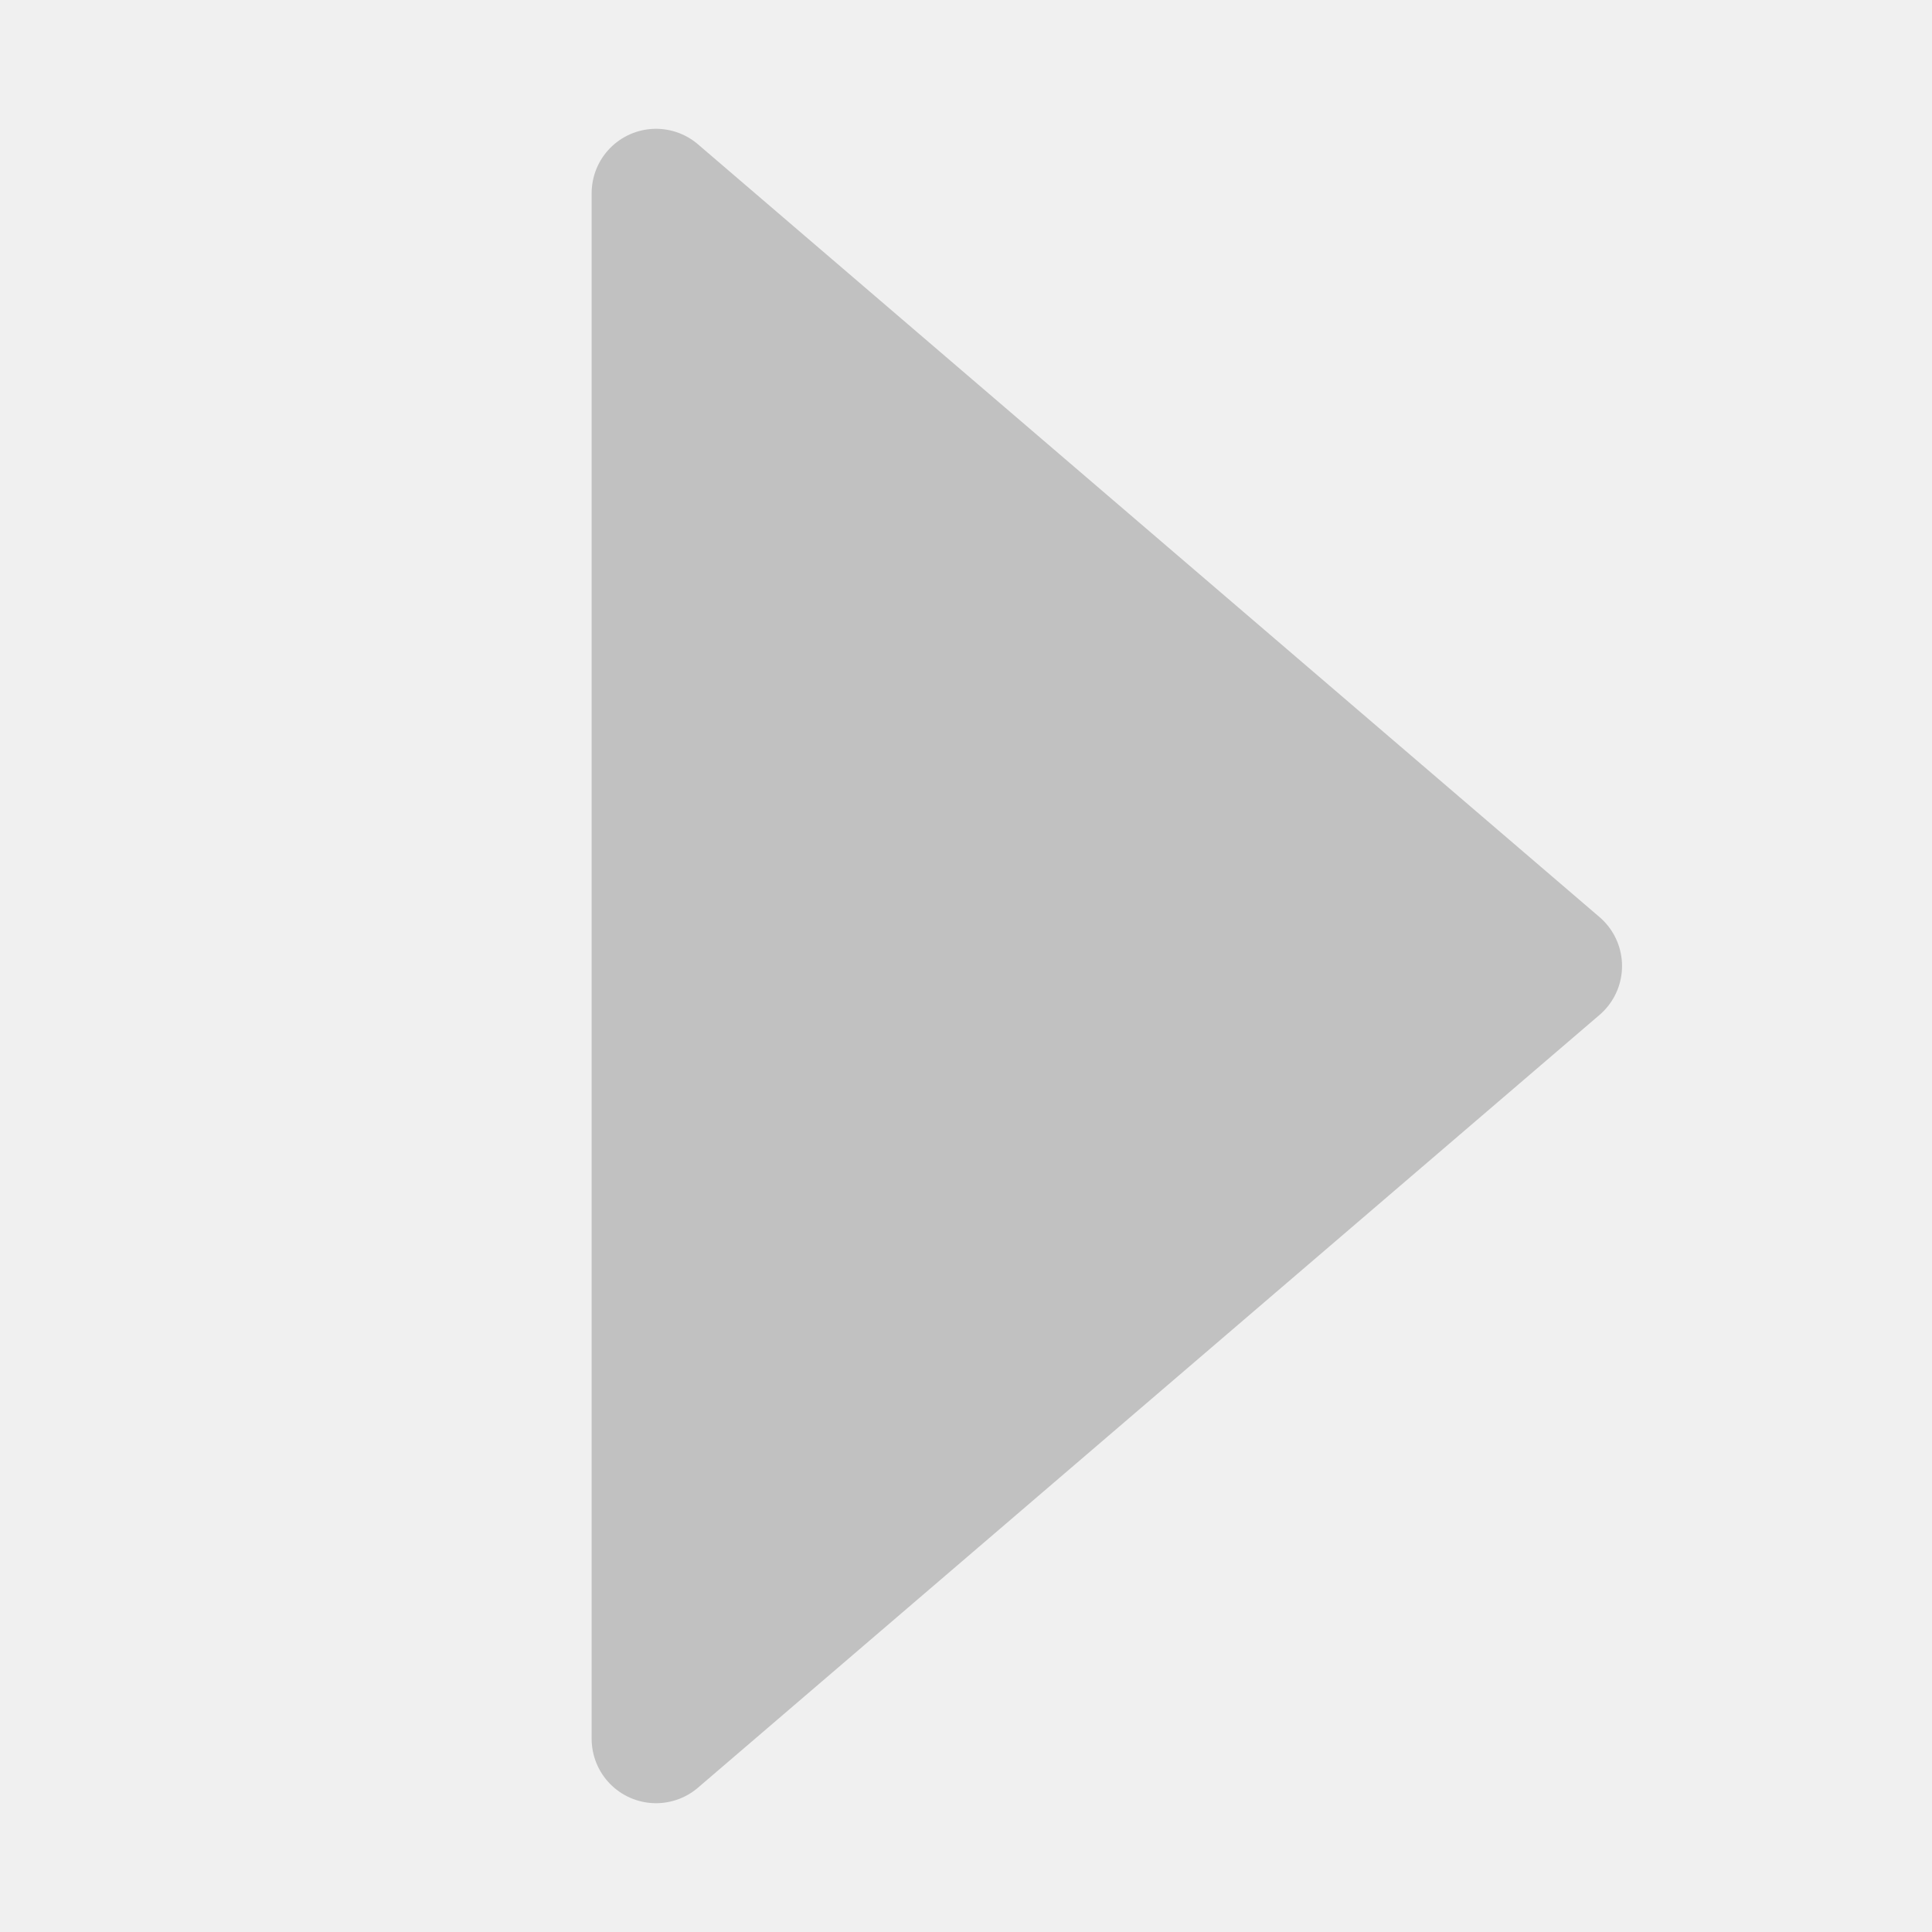
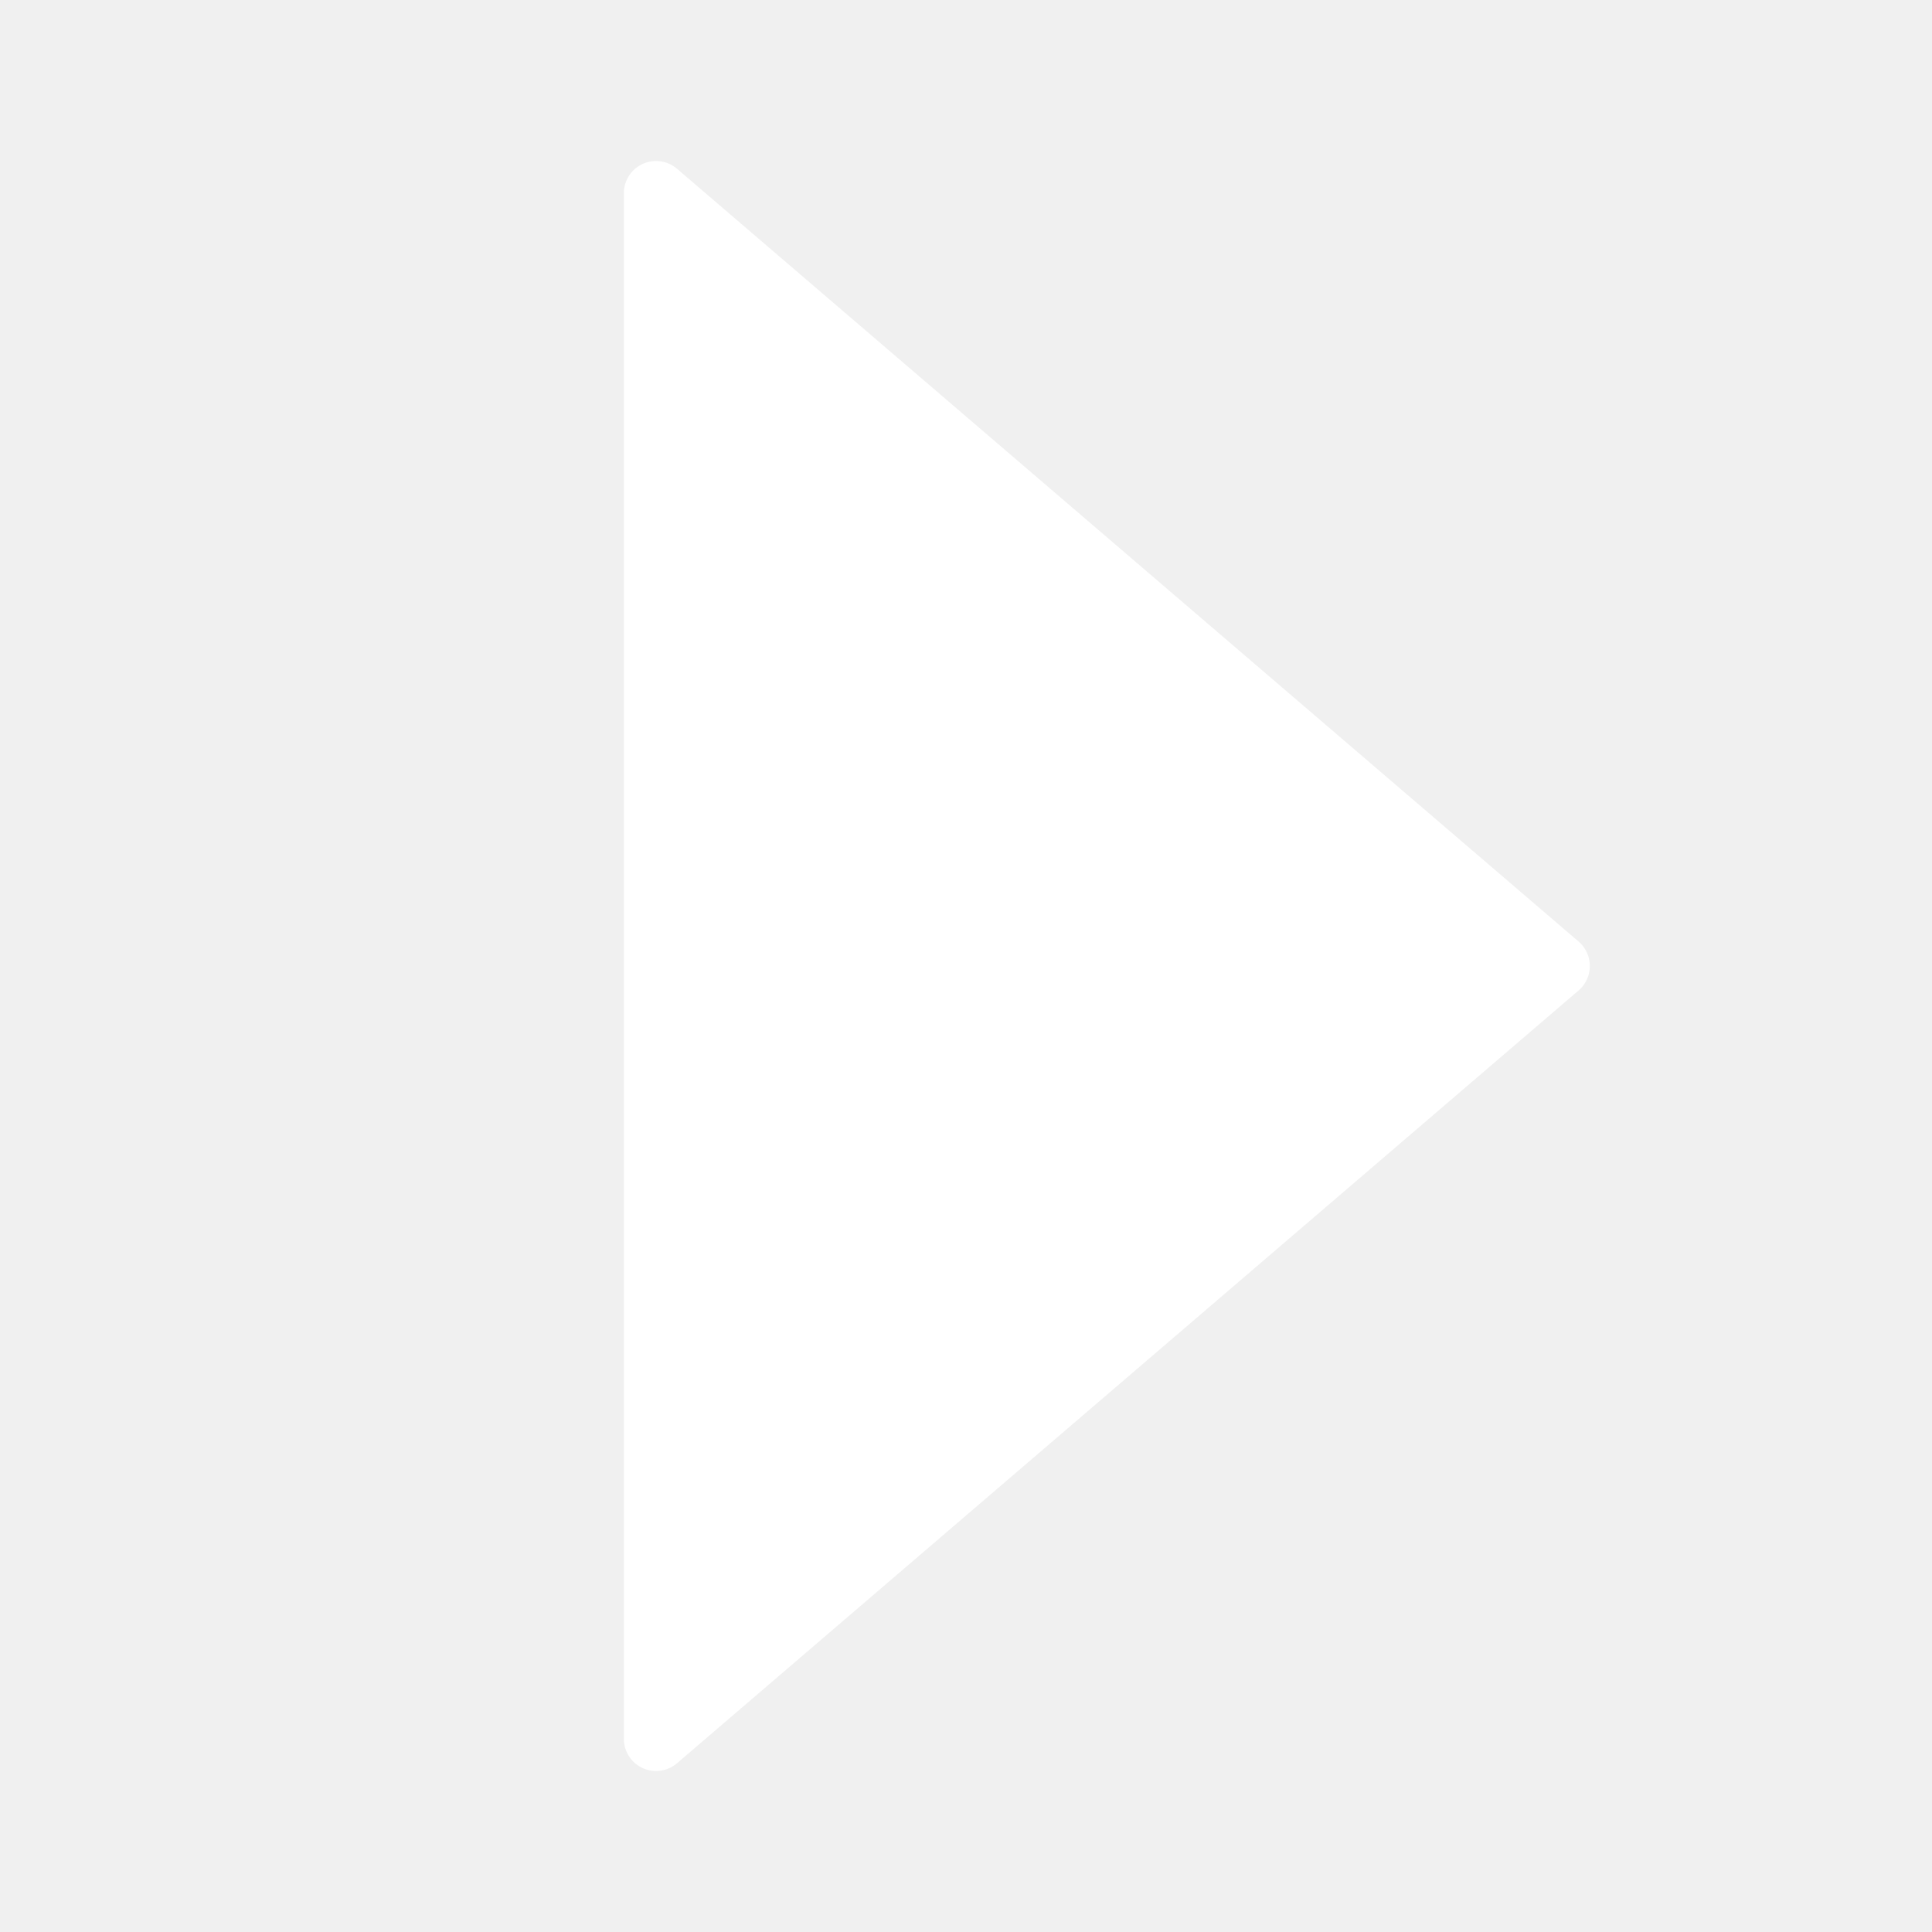
<svg xmlns="http://www.w3.org/2000/svg" width="30" height="30" viewBox="0 0 30 30">
-   <path d="M10.187 3l14 12-14 12z" fill="#c1c1c1" stroke="#c1c1c1" stroke-width="2" stroke-linecap="round" stroke-linejoin="round" />
+   <path d="M10.187 3l14 12-14 12z" fill="#fff" stroke="#fff" stroke-linecap="round" stroke-linejoin="round" />
</svg>
